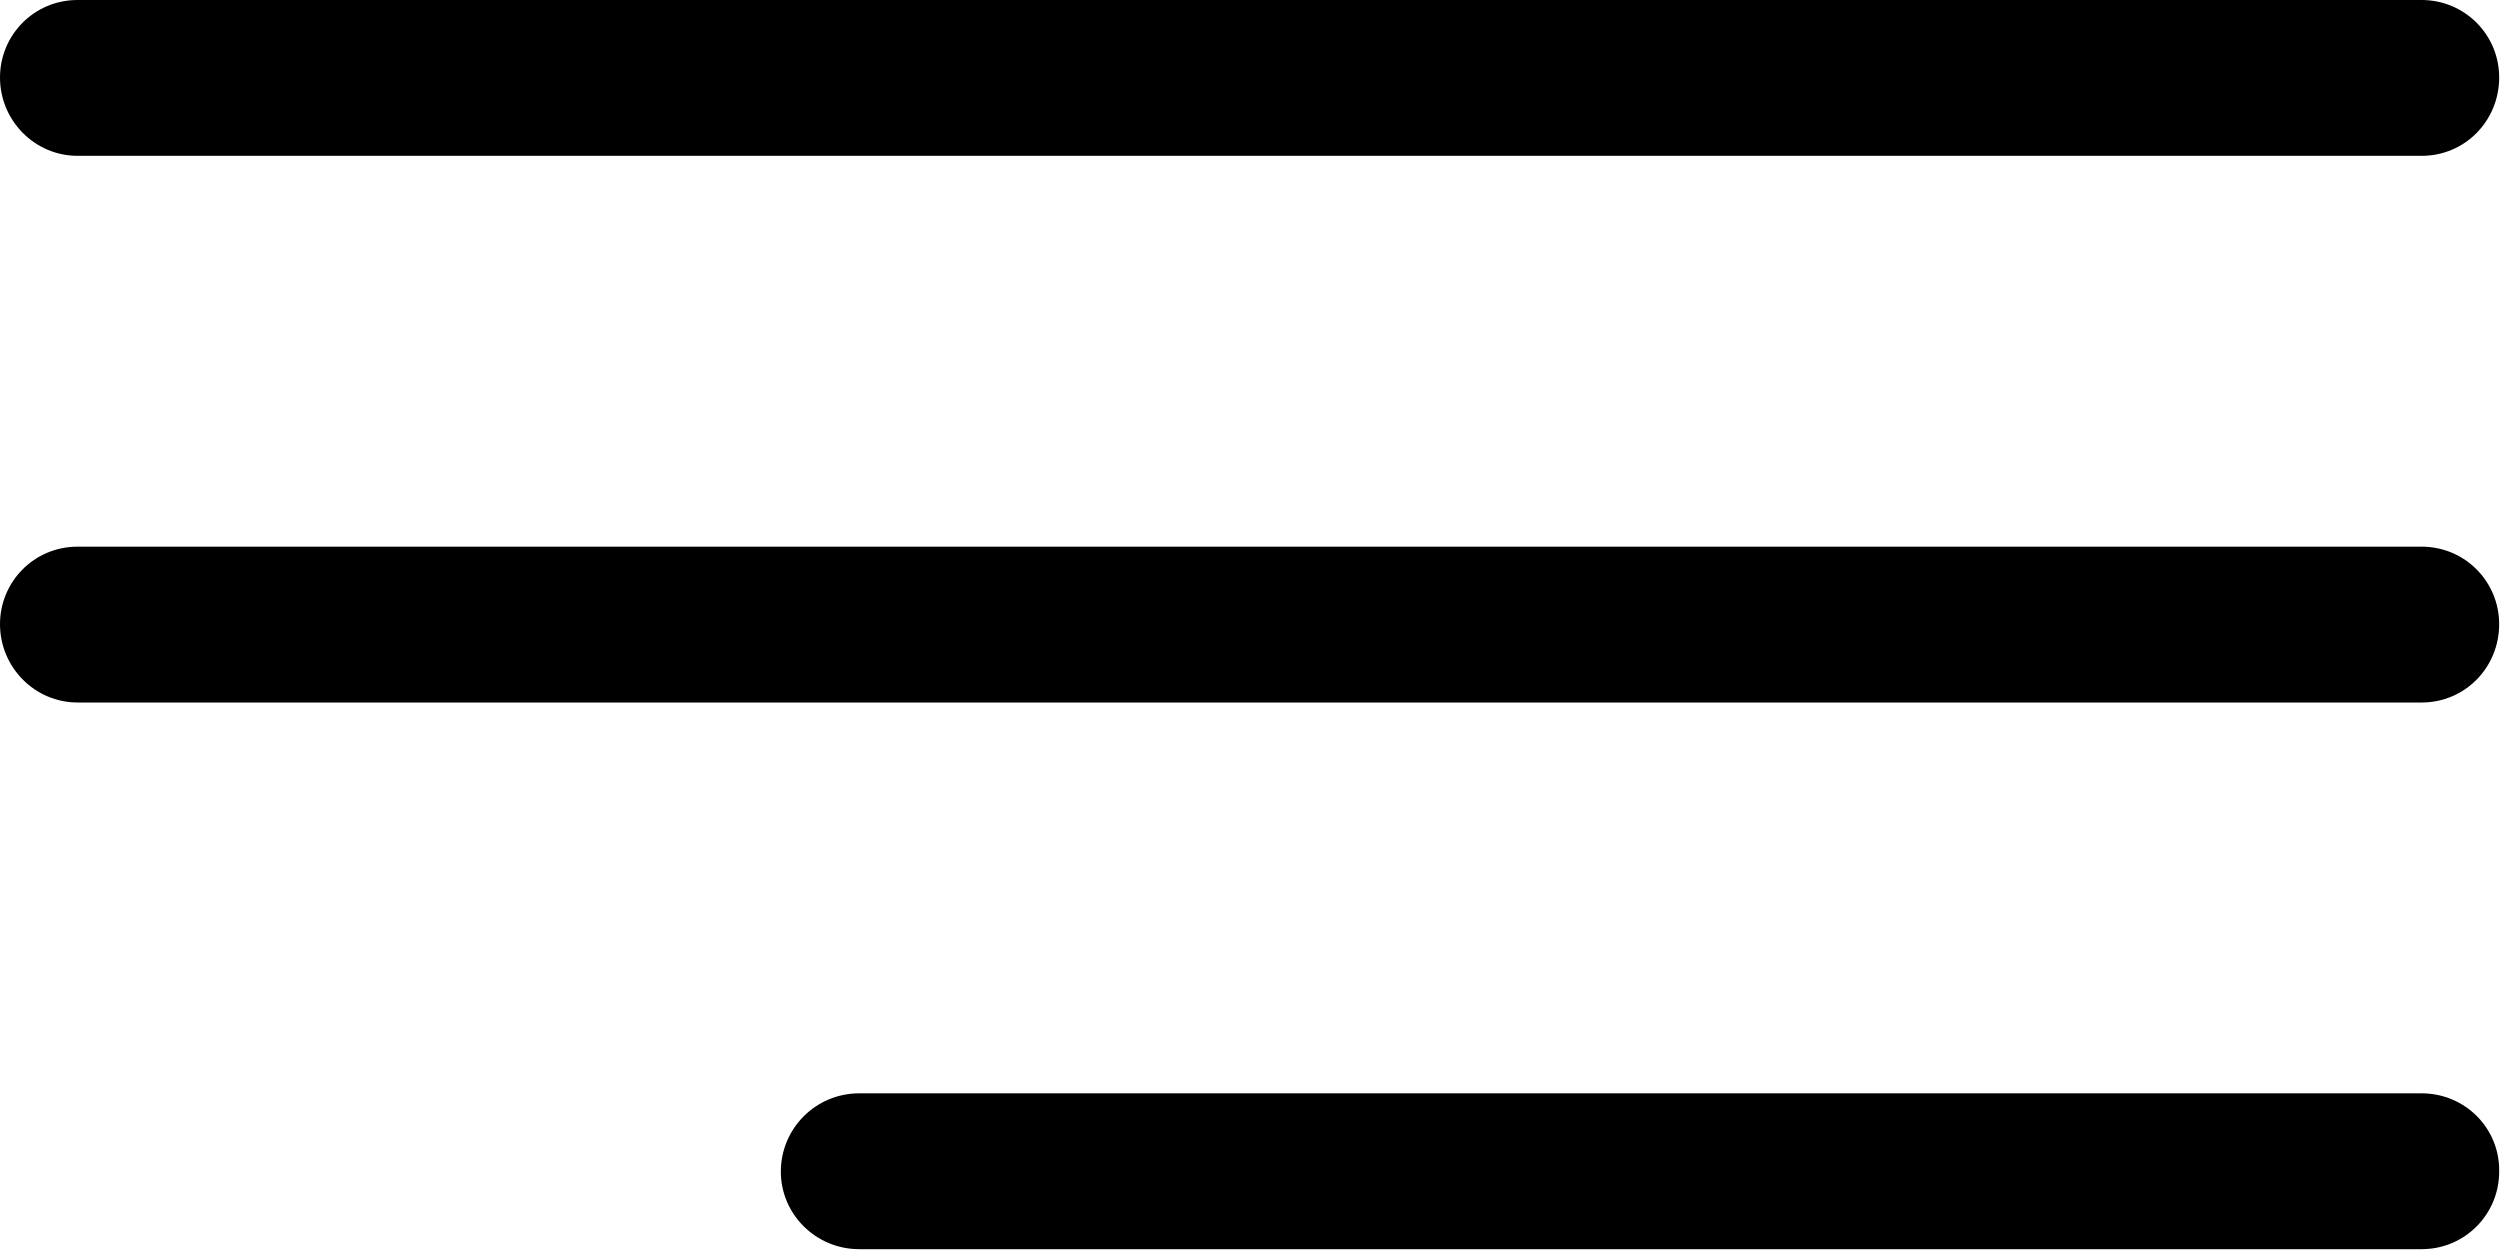
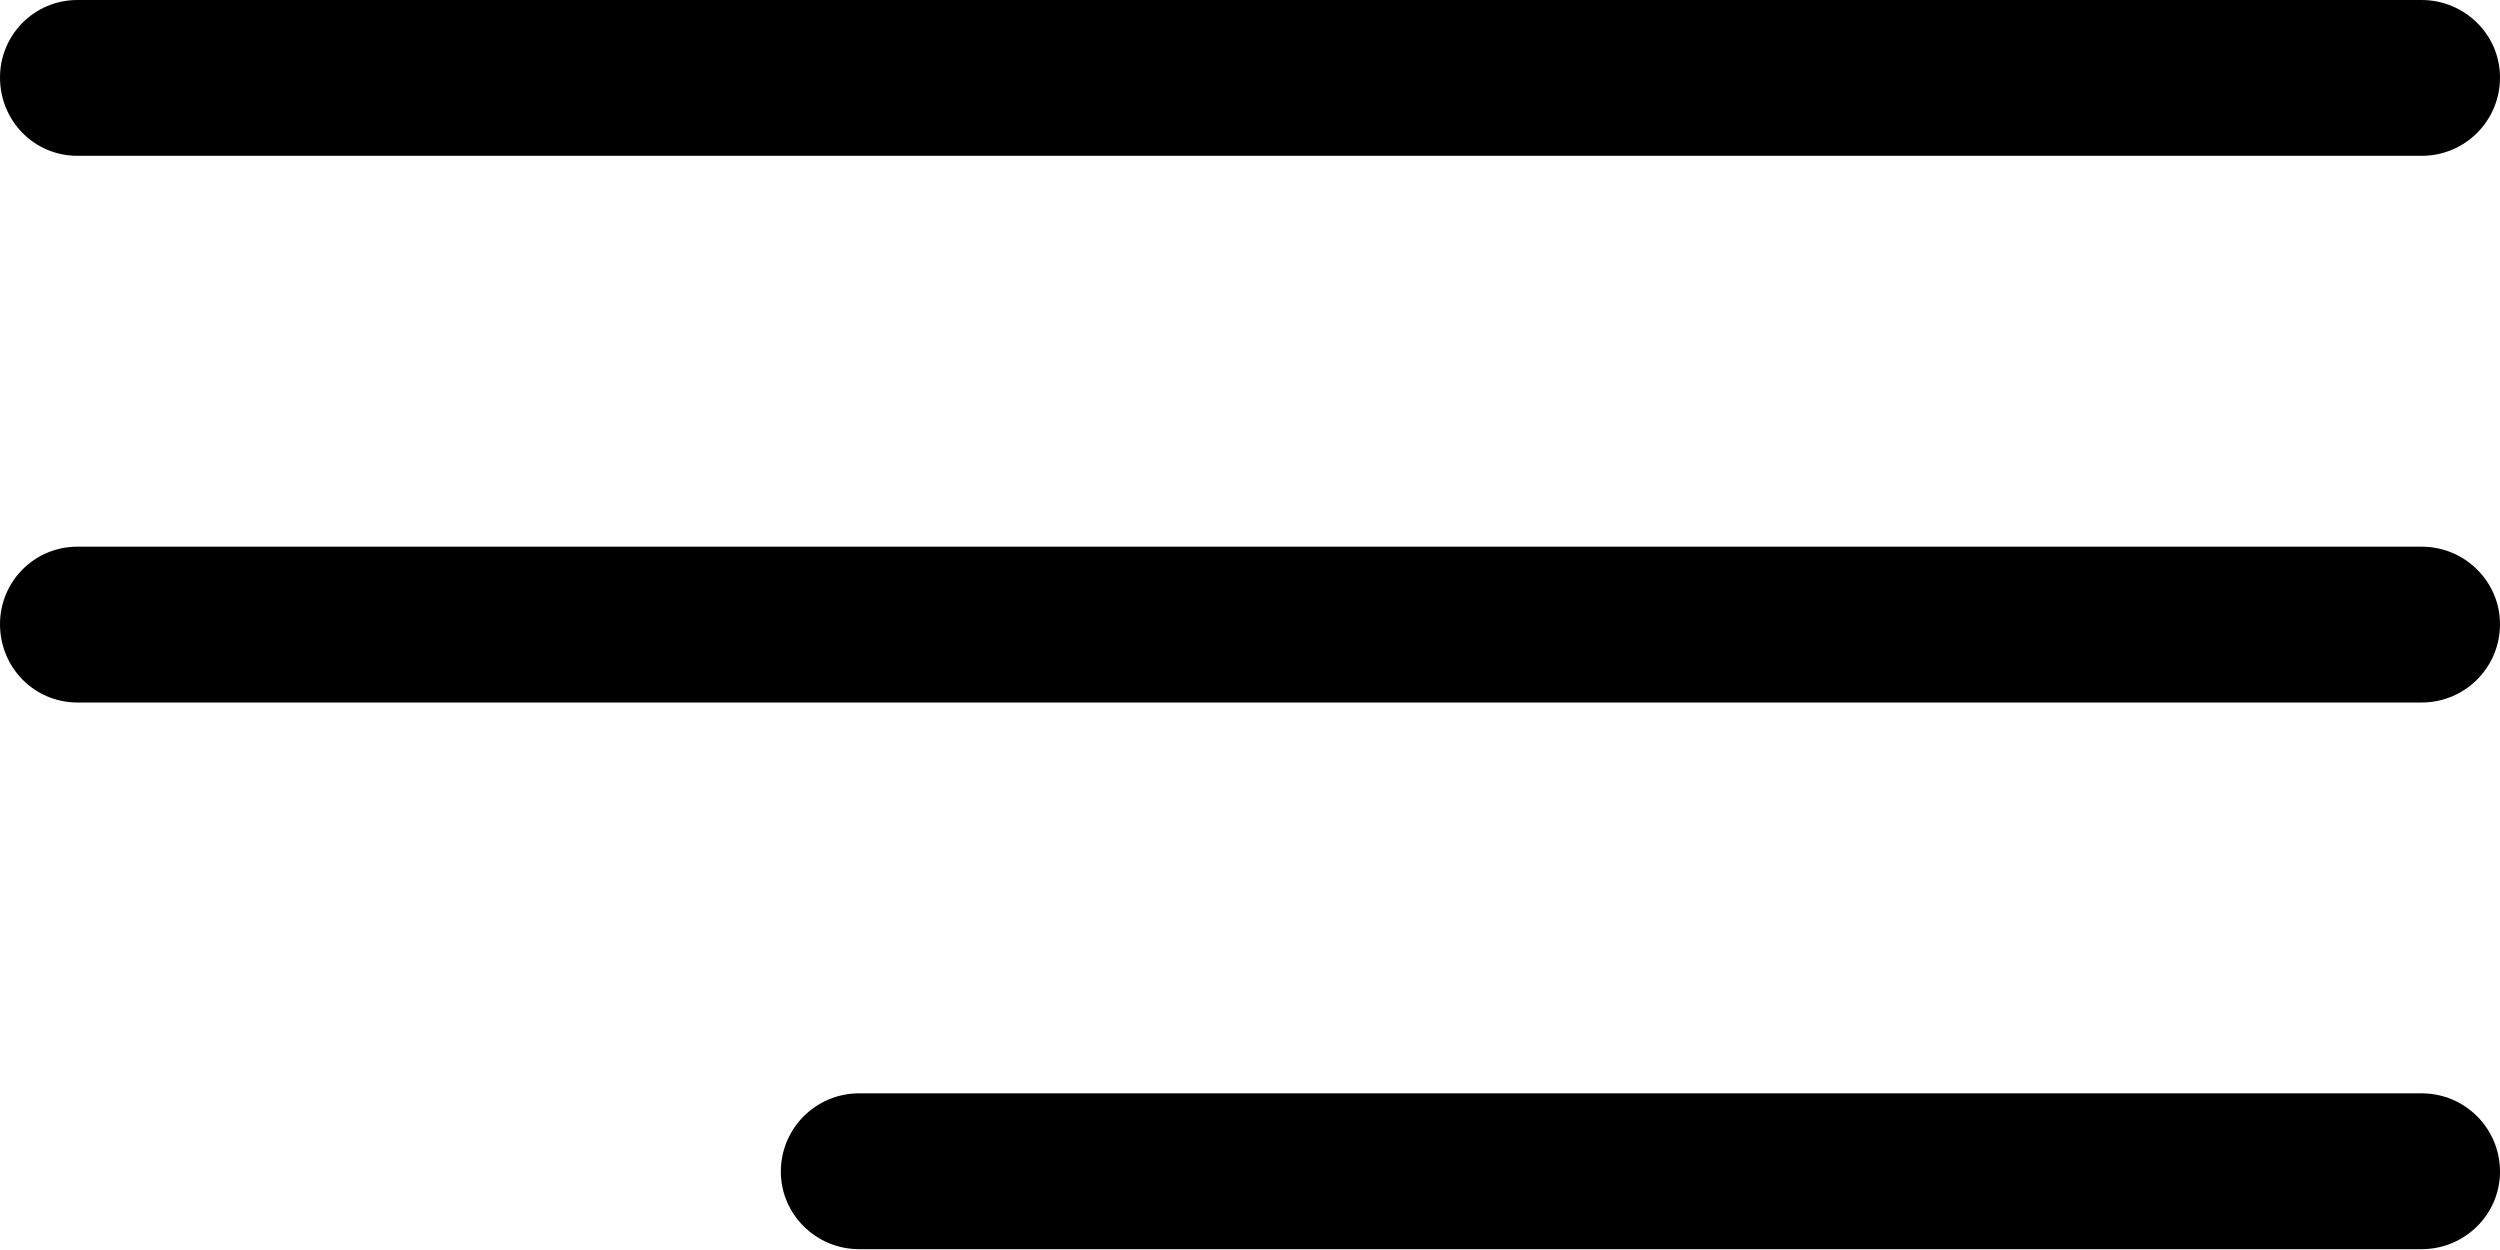
<svg xmlns="http://www.w3.org/2000/svg" width="30" height="15" viewBox="0 0 30 15" fill="none">
  <defs />
-   <path id="Vector" d="M0.93 1.87L29.06 1.87C29.58 1.87 29.99 1.45 29.99 0.93C29.99 0.41 29.57 0 29.06 0L0.93 0C0.41 0 0 0.42 0 0.93C0 1.45 0.42 1.87 0.93 1.87Z" fill="#000000" fill-opacity="1" fill-rule="nonzero" />
-   <path id="Vector" d="M29.06 6.56L0.93 6.56C0.41 6.56 0 6.98 0 7.49C0 8.01 0.42 8.43 0.93 8.43L29.06 8.43C29.58 8.43 29.99 8.01 29.99 7.49C29.99 6.98 29.58 6.56 29.06 6.56Z" fill="#000000" fill-opacity="1" fill-rule="nonzero" />
-   <path id="Vector" d="M29.06 13.12L10.31 13.12C9.79 13.12 9.37 13.54 9.37 14.06C9.37 14.57 9.79 14.99 10.31 14.99L29.06 14.99C29.58 14.99 29.99 14.57 29.99 14.06C30 13.54 29.58 13.12 29.06 13.12Z" fill="#000000" fill-opacity="1" fill-rule="nonzero" />
+   <path id="Vector" d="M0.93 1.87L29.06 1.87C29.58 1.87 30 1.45 30 0.93C30 0.41 29.57 0 29.06 0L0.93 0C0.41 0 0 0.42 0 0.93C0 1.45 0.41 1.87 0.93 1.87Z" fill="#000000" fill-opacity="1" fill-rule="nonzero" />
+   <path id="Vector" d="M29.06 6.56L0.93 6.56C0.41 6.56 0 6.98 0 7.49C0 8.01 0.41 8.43 0.93 8.43L29.06 8.43C29.58 8.43 30 8.01 30 7.49C30 6.98 29.58 6.56 29.06 6.56Z" fill="#000000" fill-opacity="1" fill-rule="nonzero" />
+   <path id="Vector" d="M29.06 13.12L10.31 13.12C9.79 13.12 9.37 13.54 9.37 14.06C9.37 14.57 9.79 14.99 10.31 14.99L29.06 14.99C29.58 14.99 30 14.57 30 14.06C30 13.54 29.58 13.12 29.06 13.12Z" fill="#000000" fill-opacity="1" fill-rule="nonzero" />
</svg>
